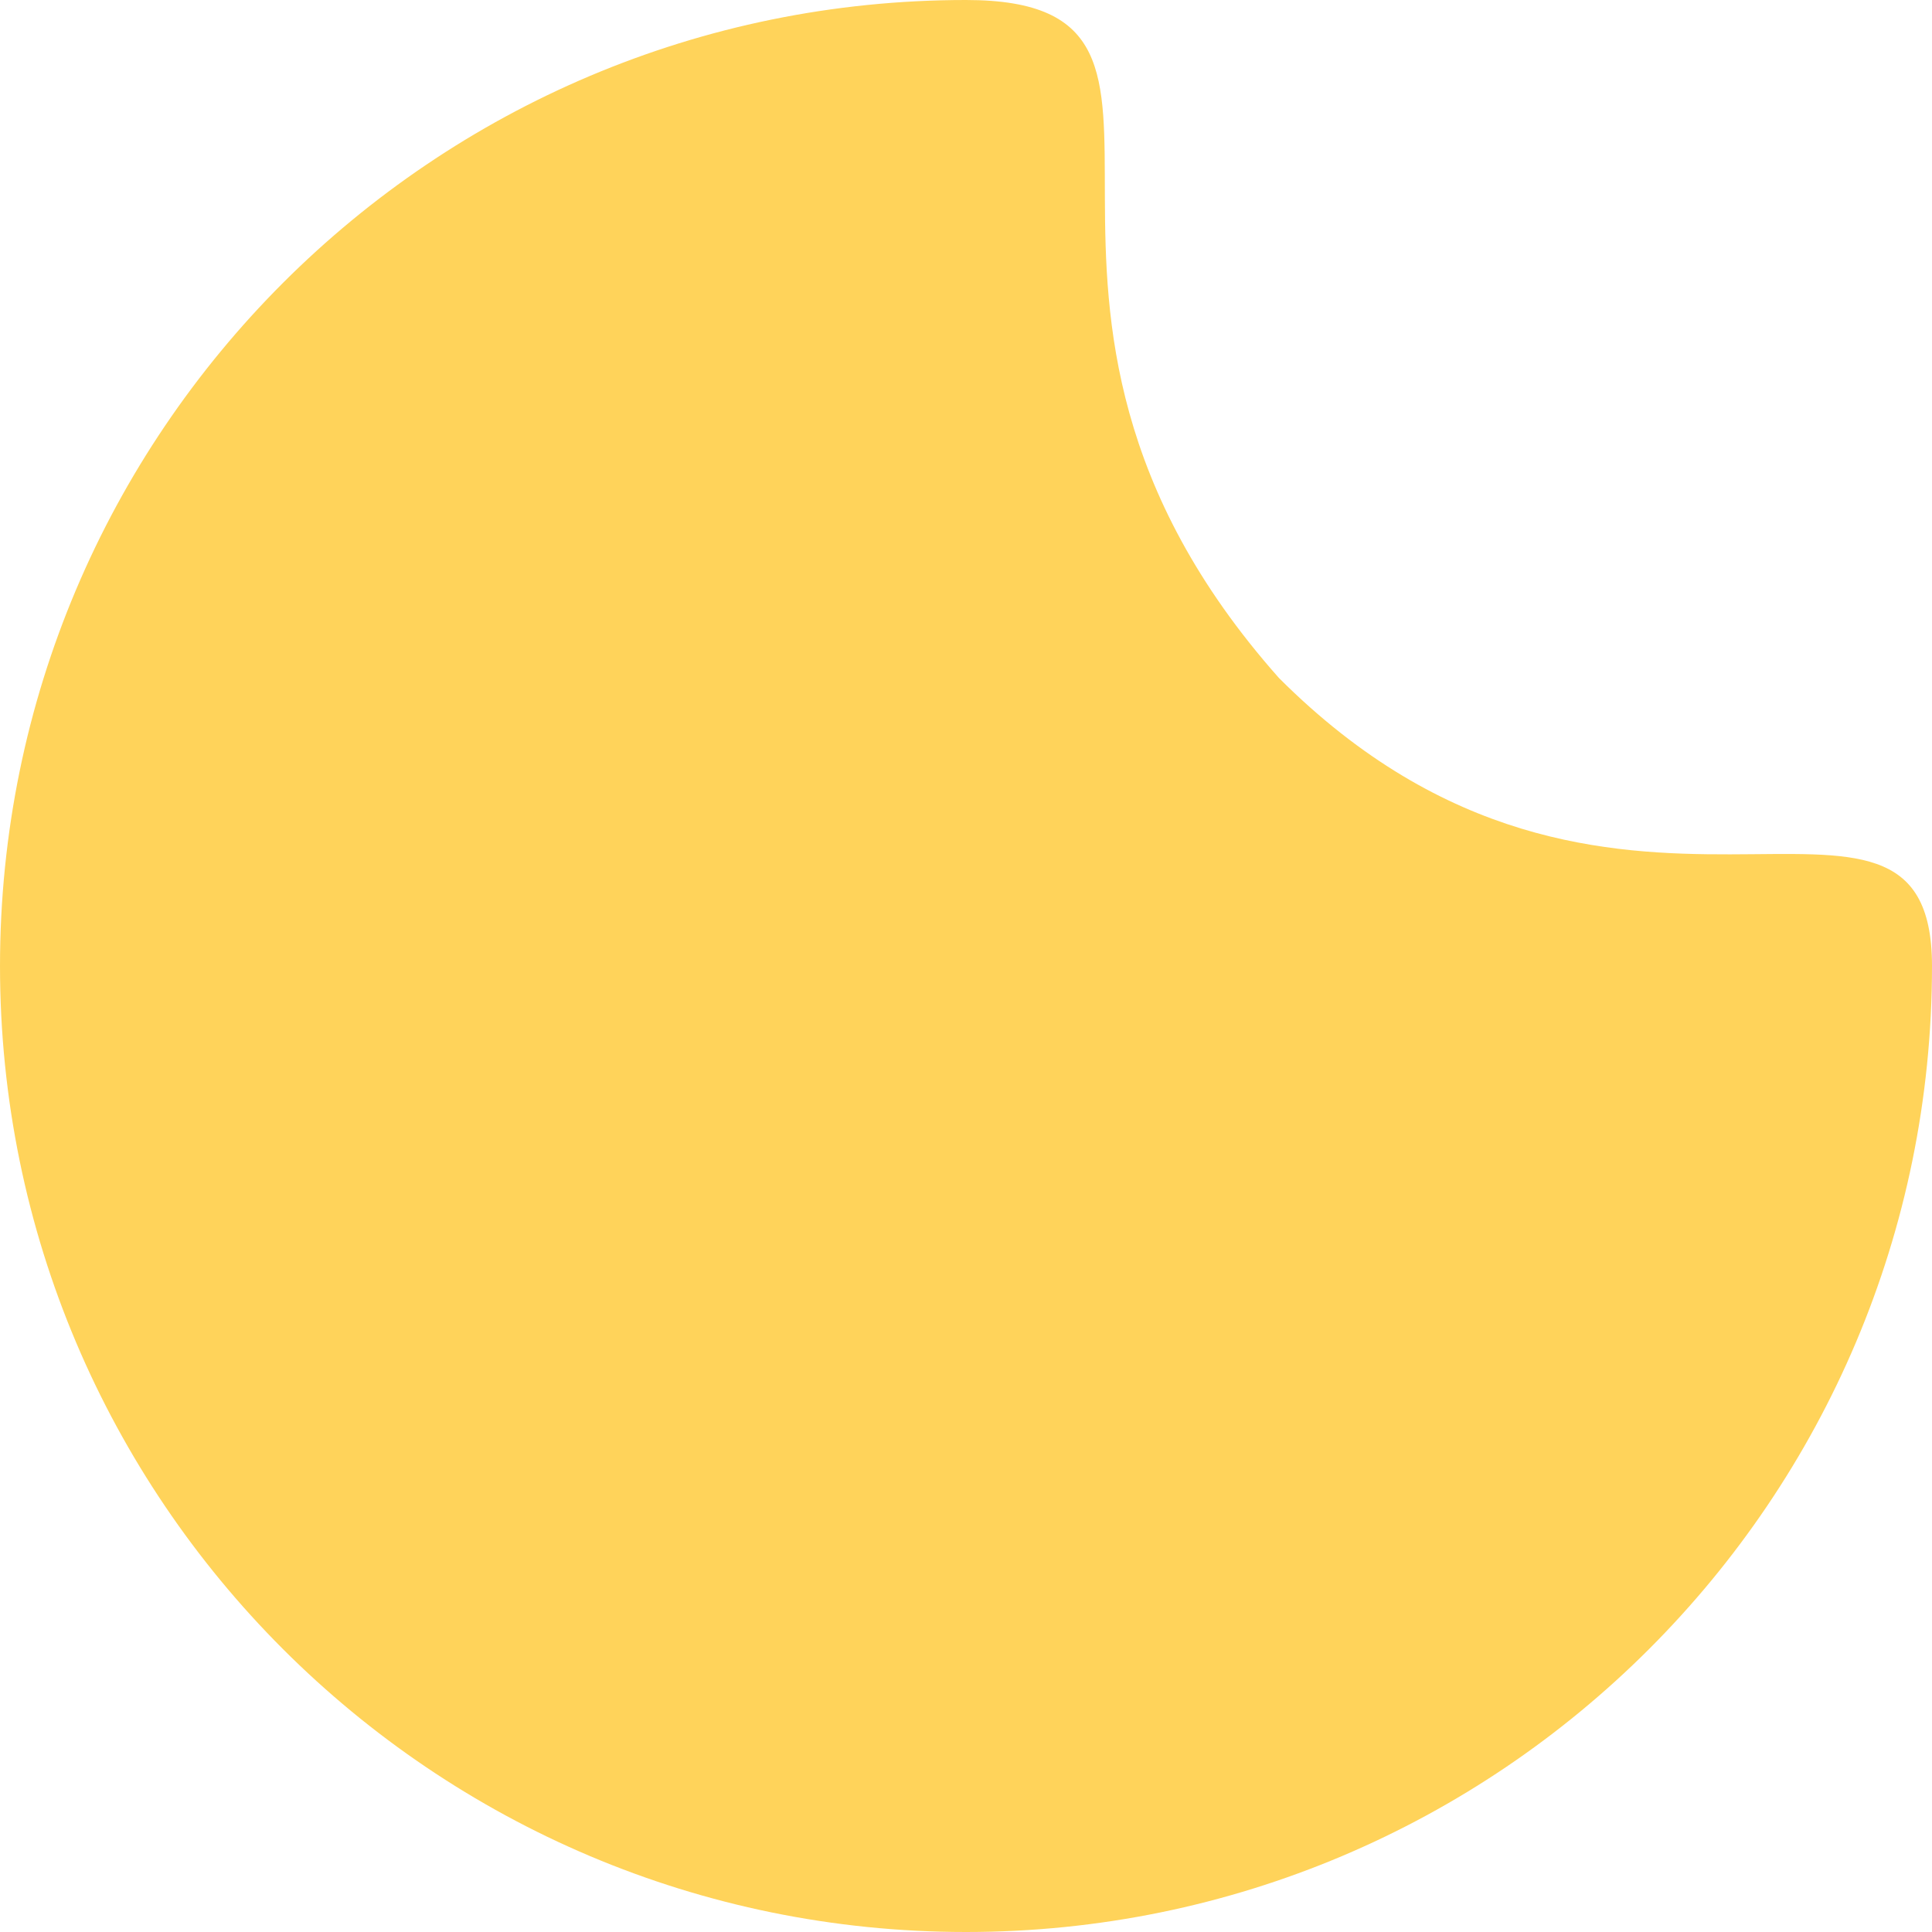
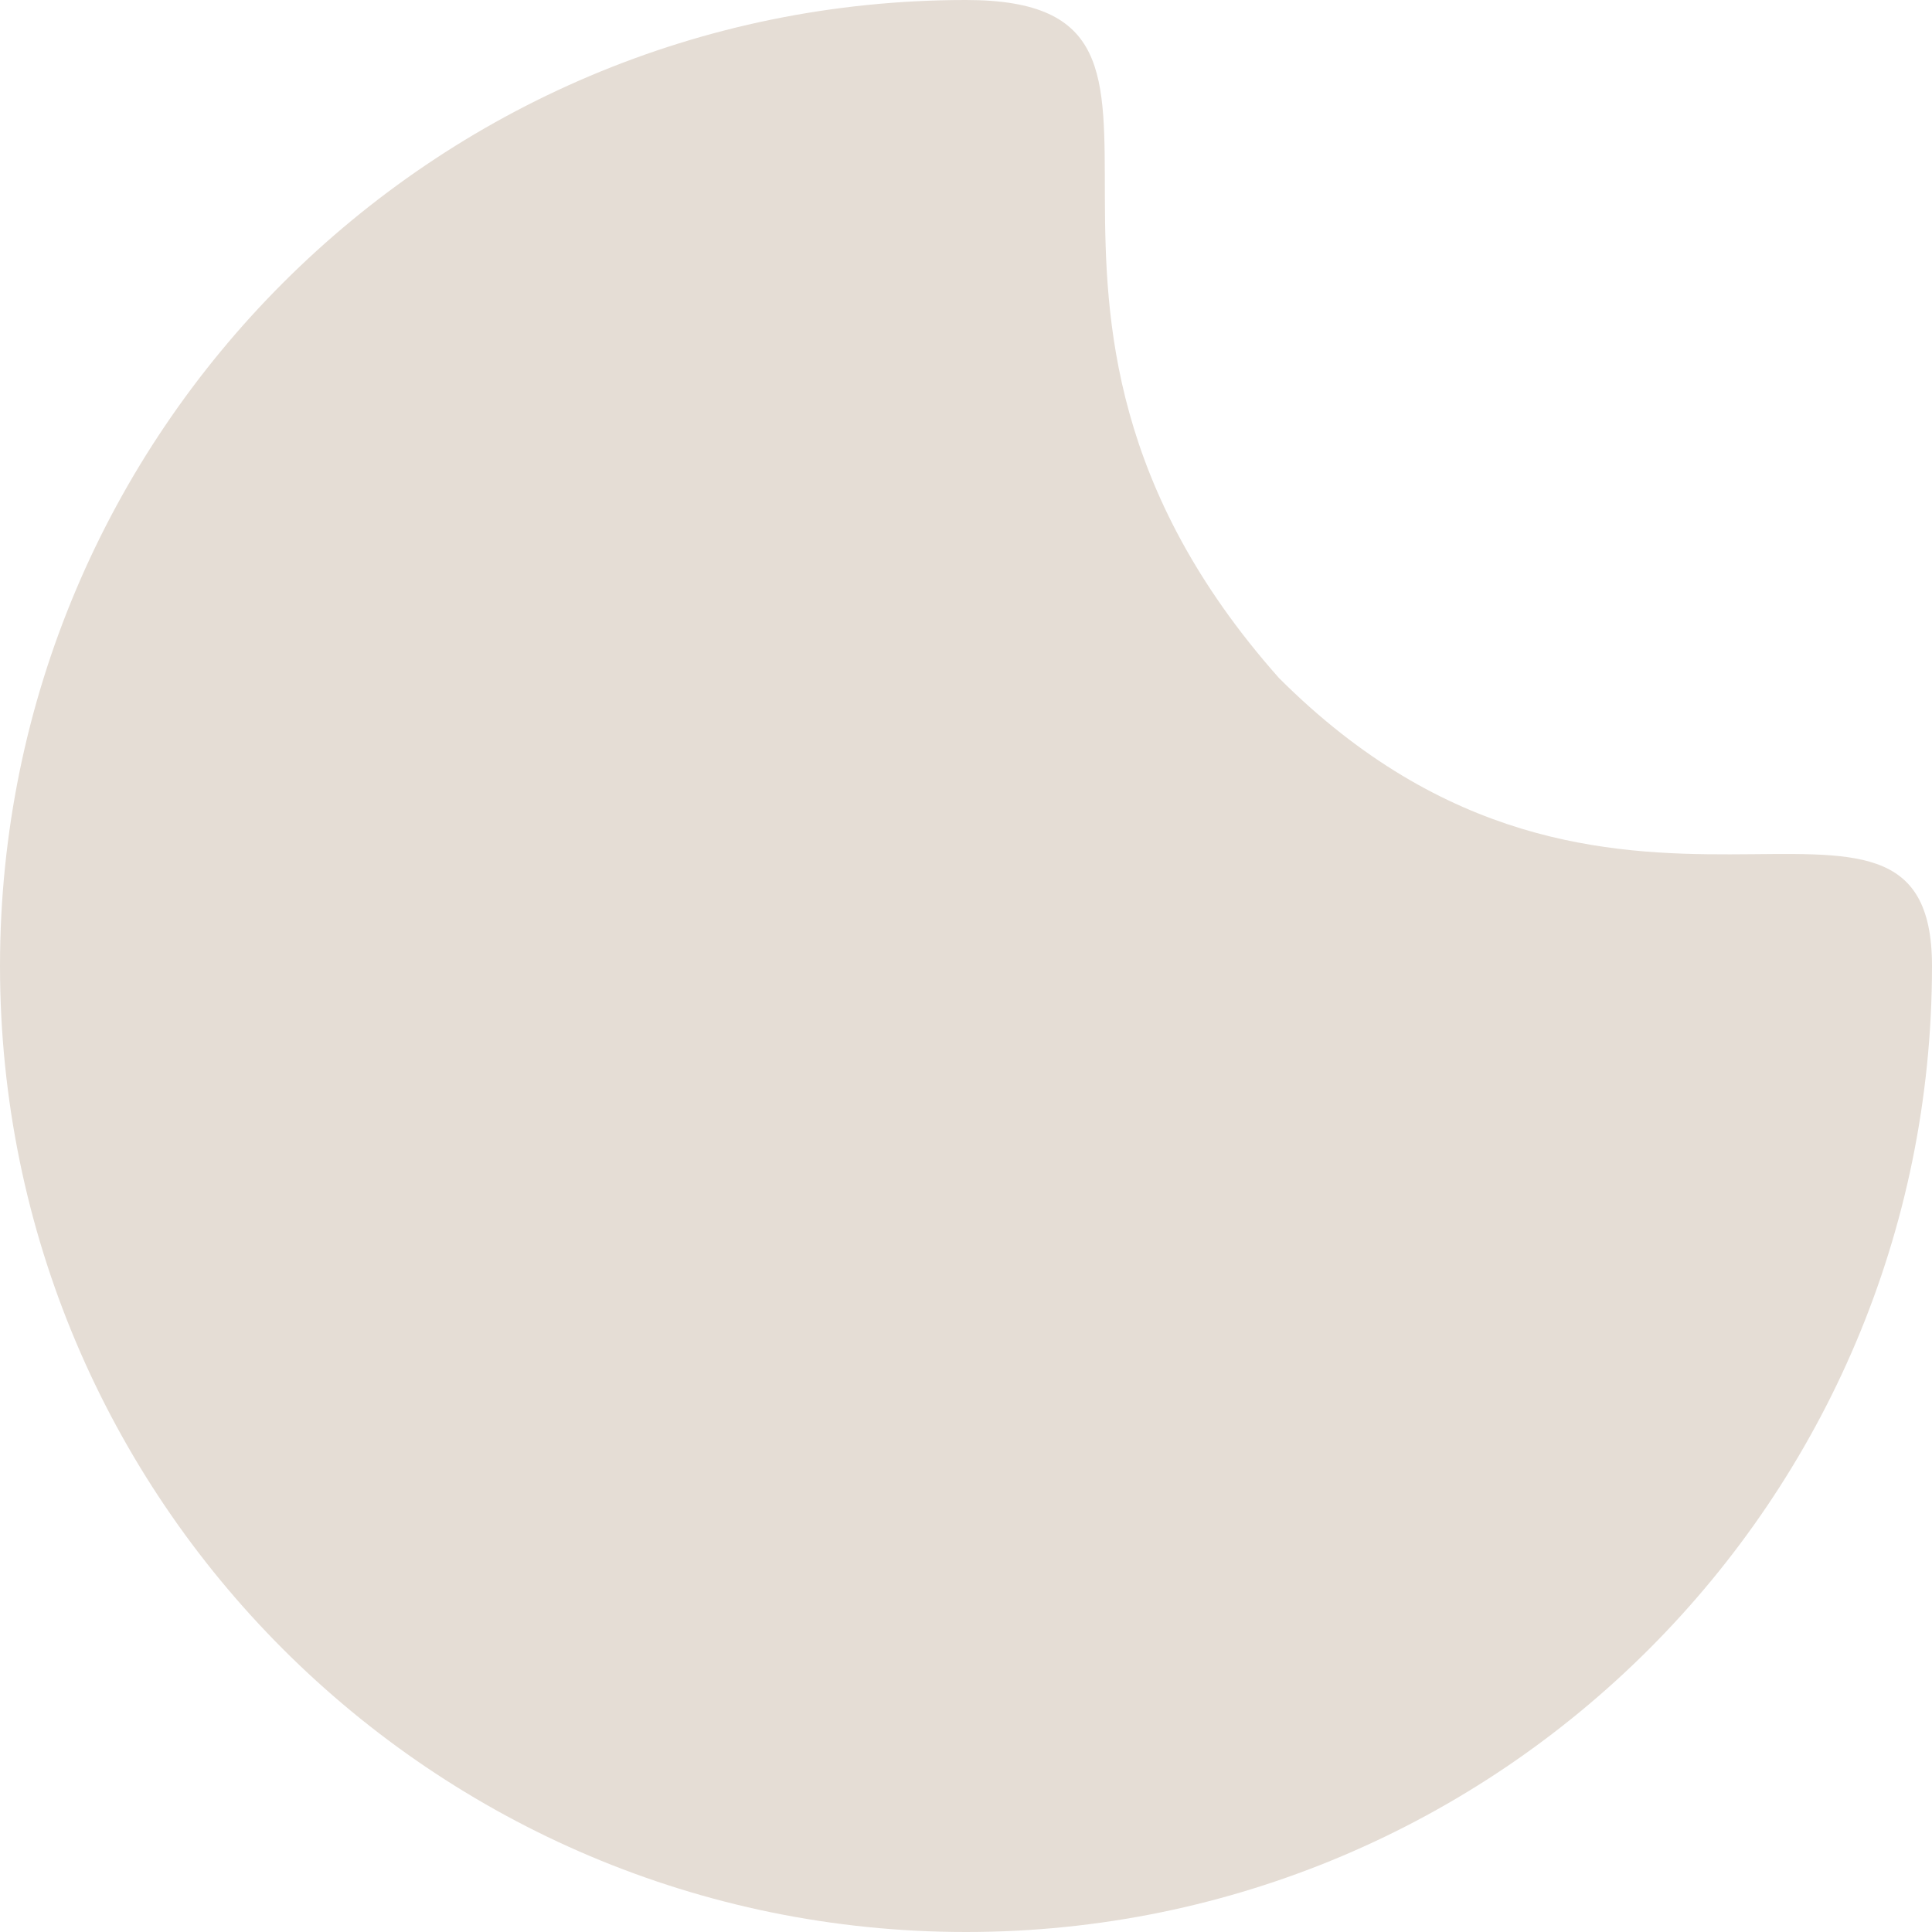
<svg xmlns="http://www.w3.org/2000/svg" width="196.509" height="196.509" viewBox="0 0 196.509 196.509">
-   <path id="Path_2" data-name="Path 2" d="M98.254,0a98.254,98.254,0,0,1,0,196.509c-29.248,0,2.192-30.626-31.832-68.962C32.633,93.758,0,123.271,0,98.254A98.254,98.254,0,0,1,98.254,0Z" transform="translate(196.509 196.509) rotate(-180)" fill="#ffd35a" />
+   <path id="Path_2" data-name="Path 2" d="M98.254,0a98.254,98.254,0,0,1,0,196.509c-29.248,0,2.192-30.626-31.832-68.962C32.633,93.758,0,123.271,0,98.254A98.254,98.254,0,0,1,98.254,0Z" transform="translate(196.509 196.509) rotate(-180)" fill="#E5DDD5" />
</svg>
